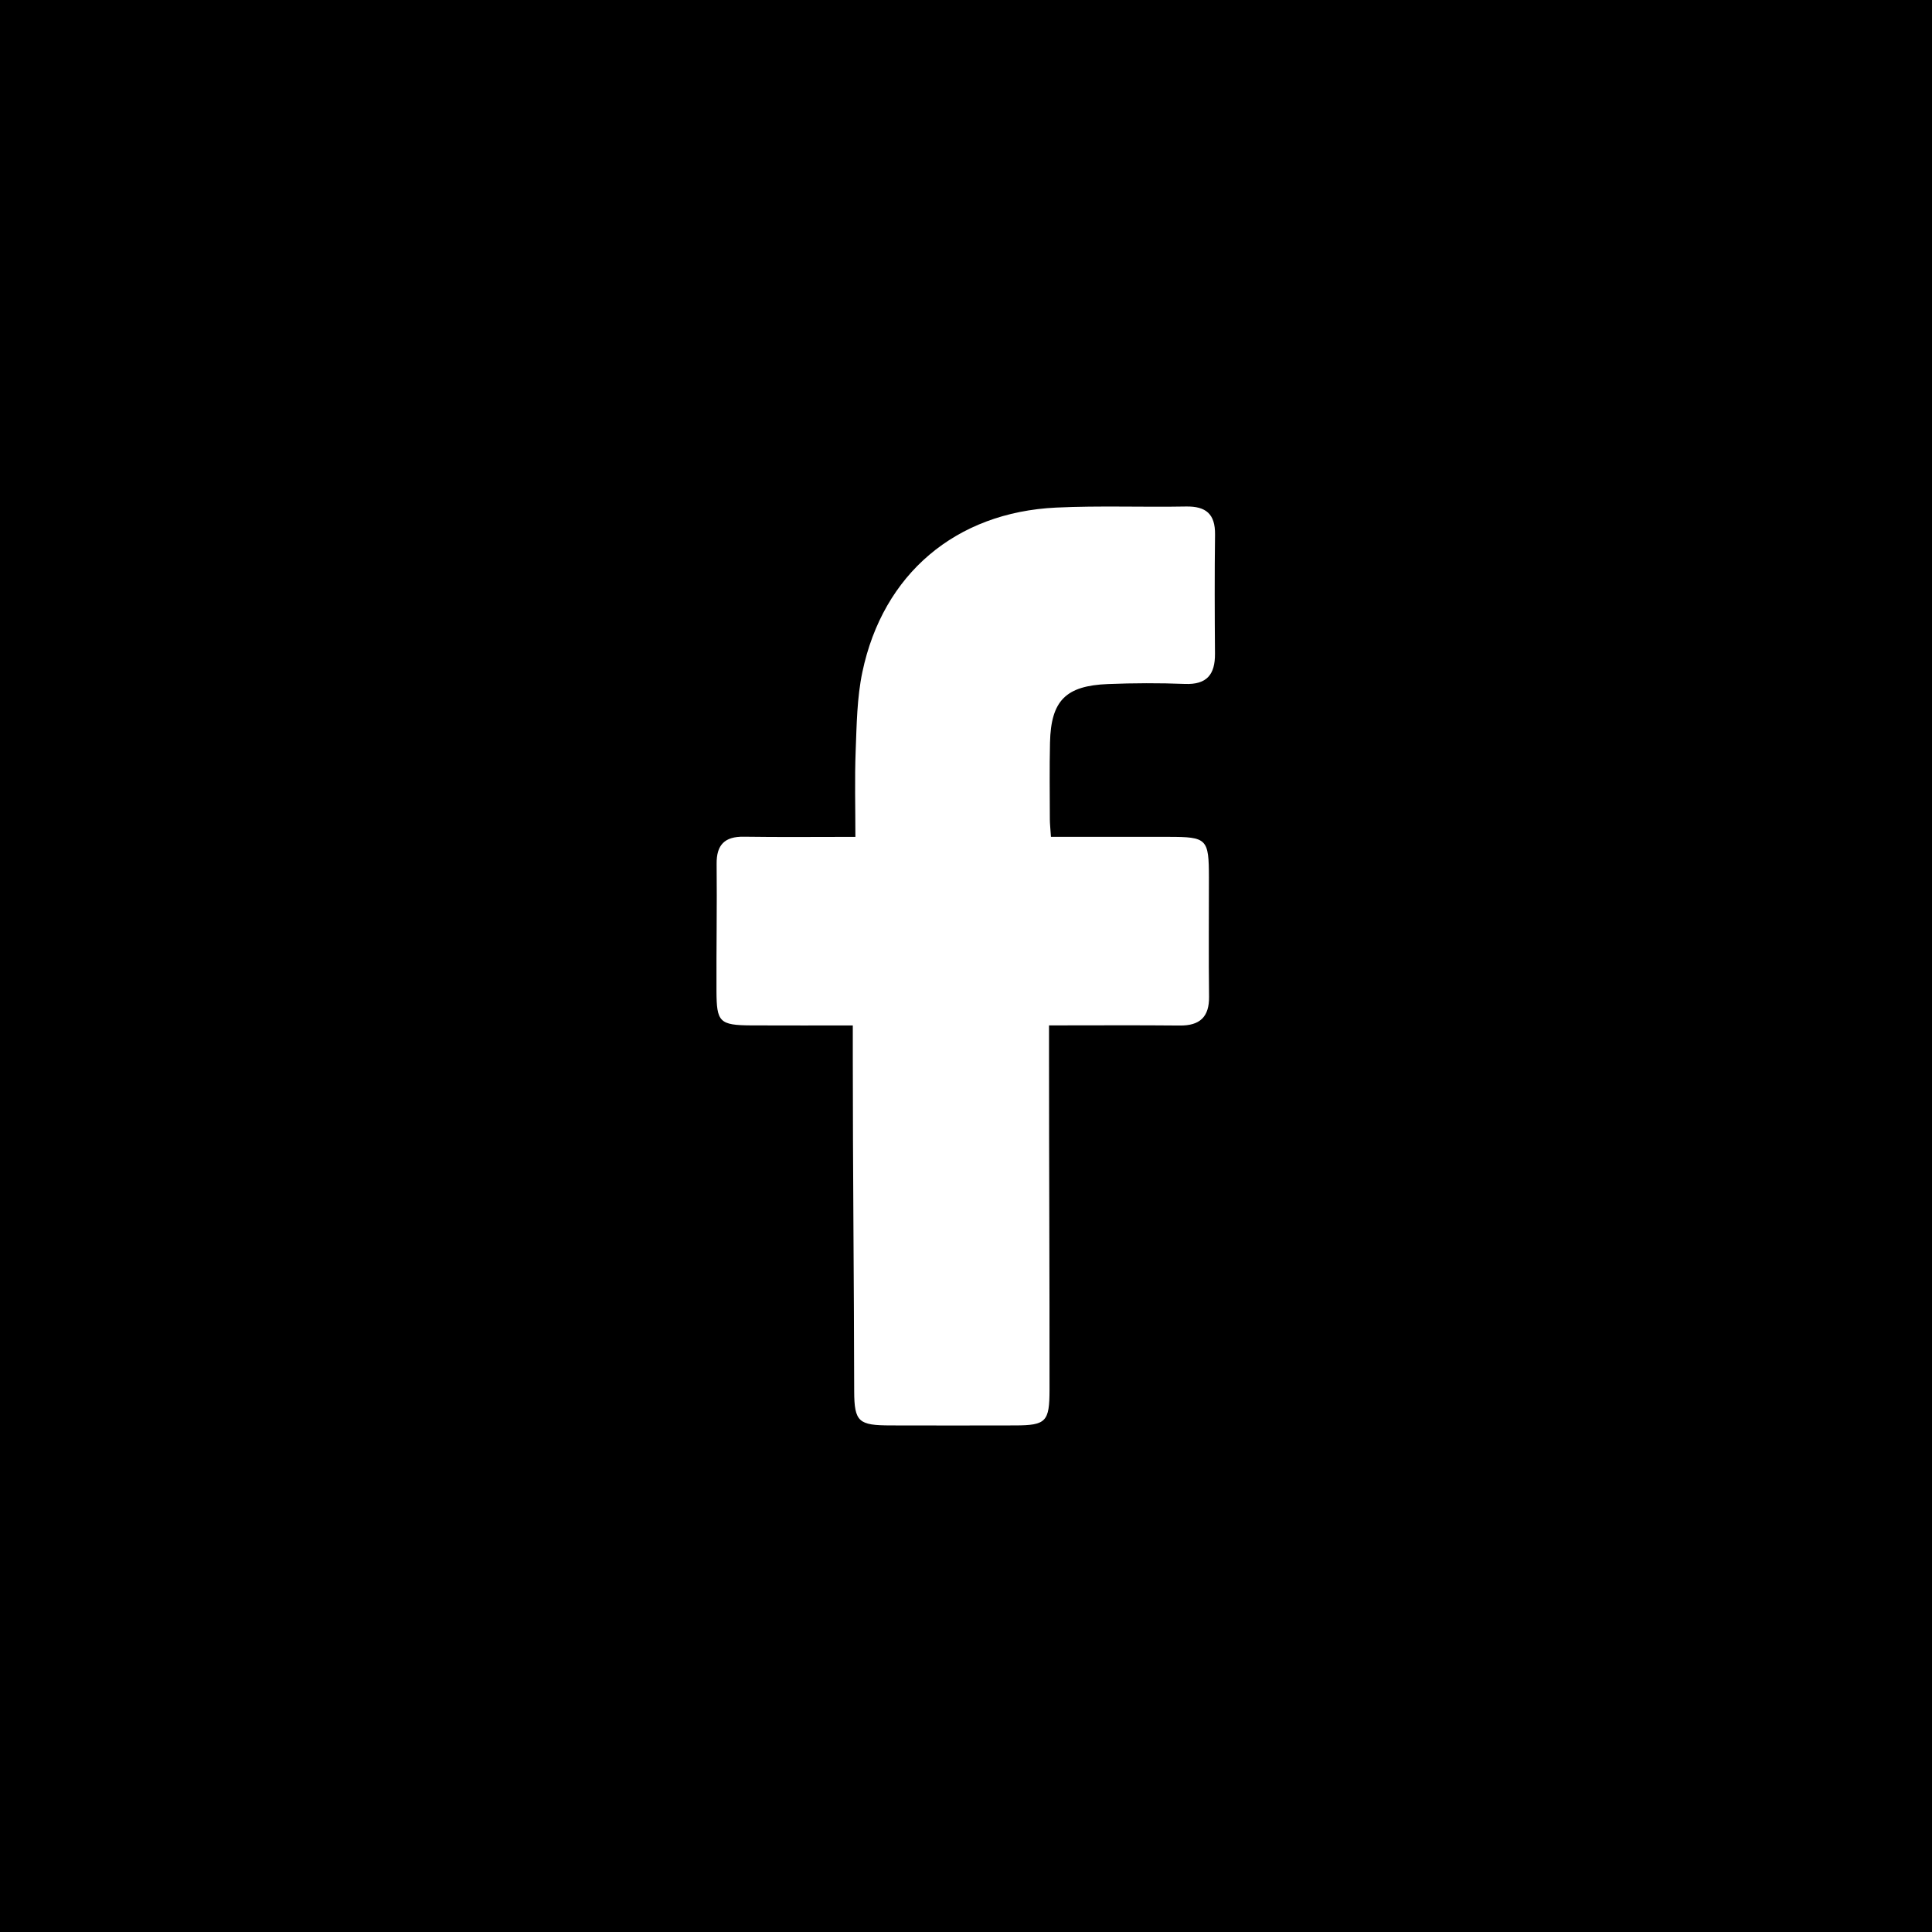
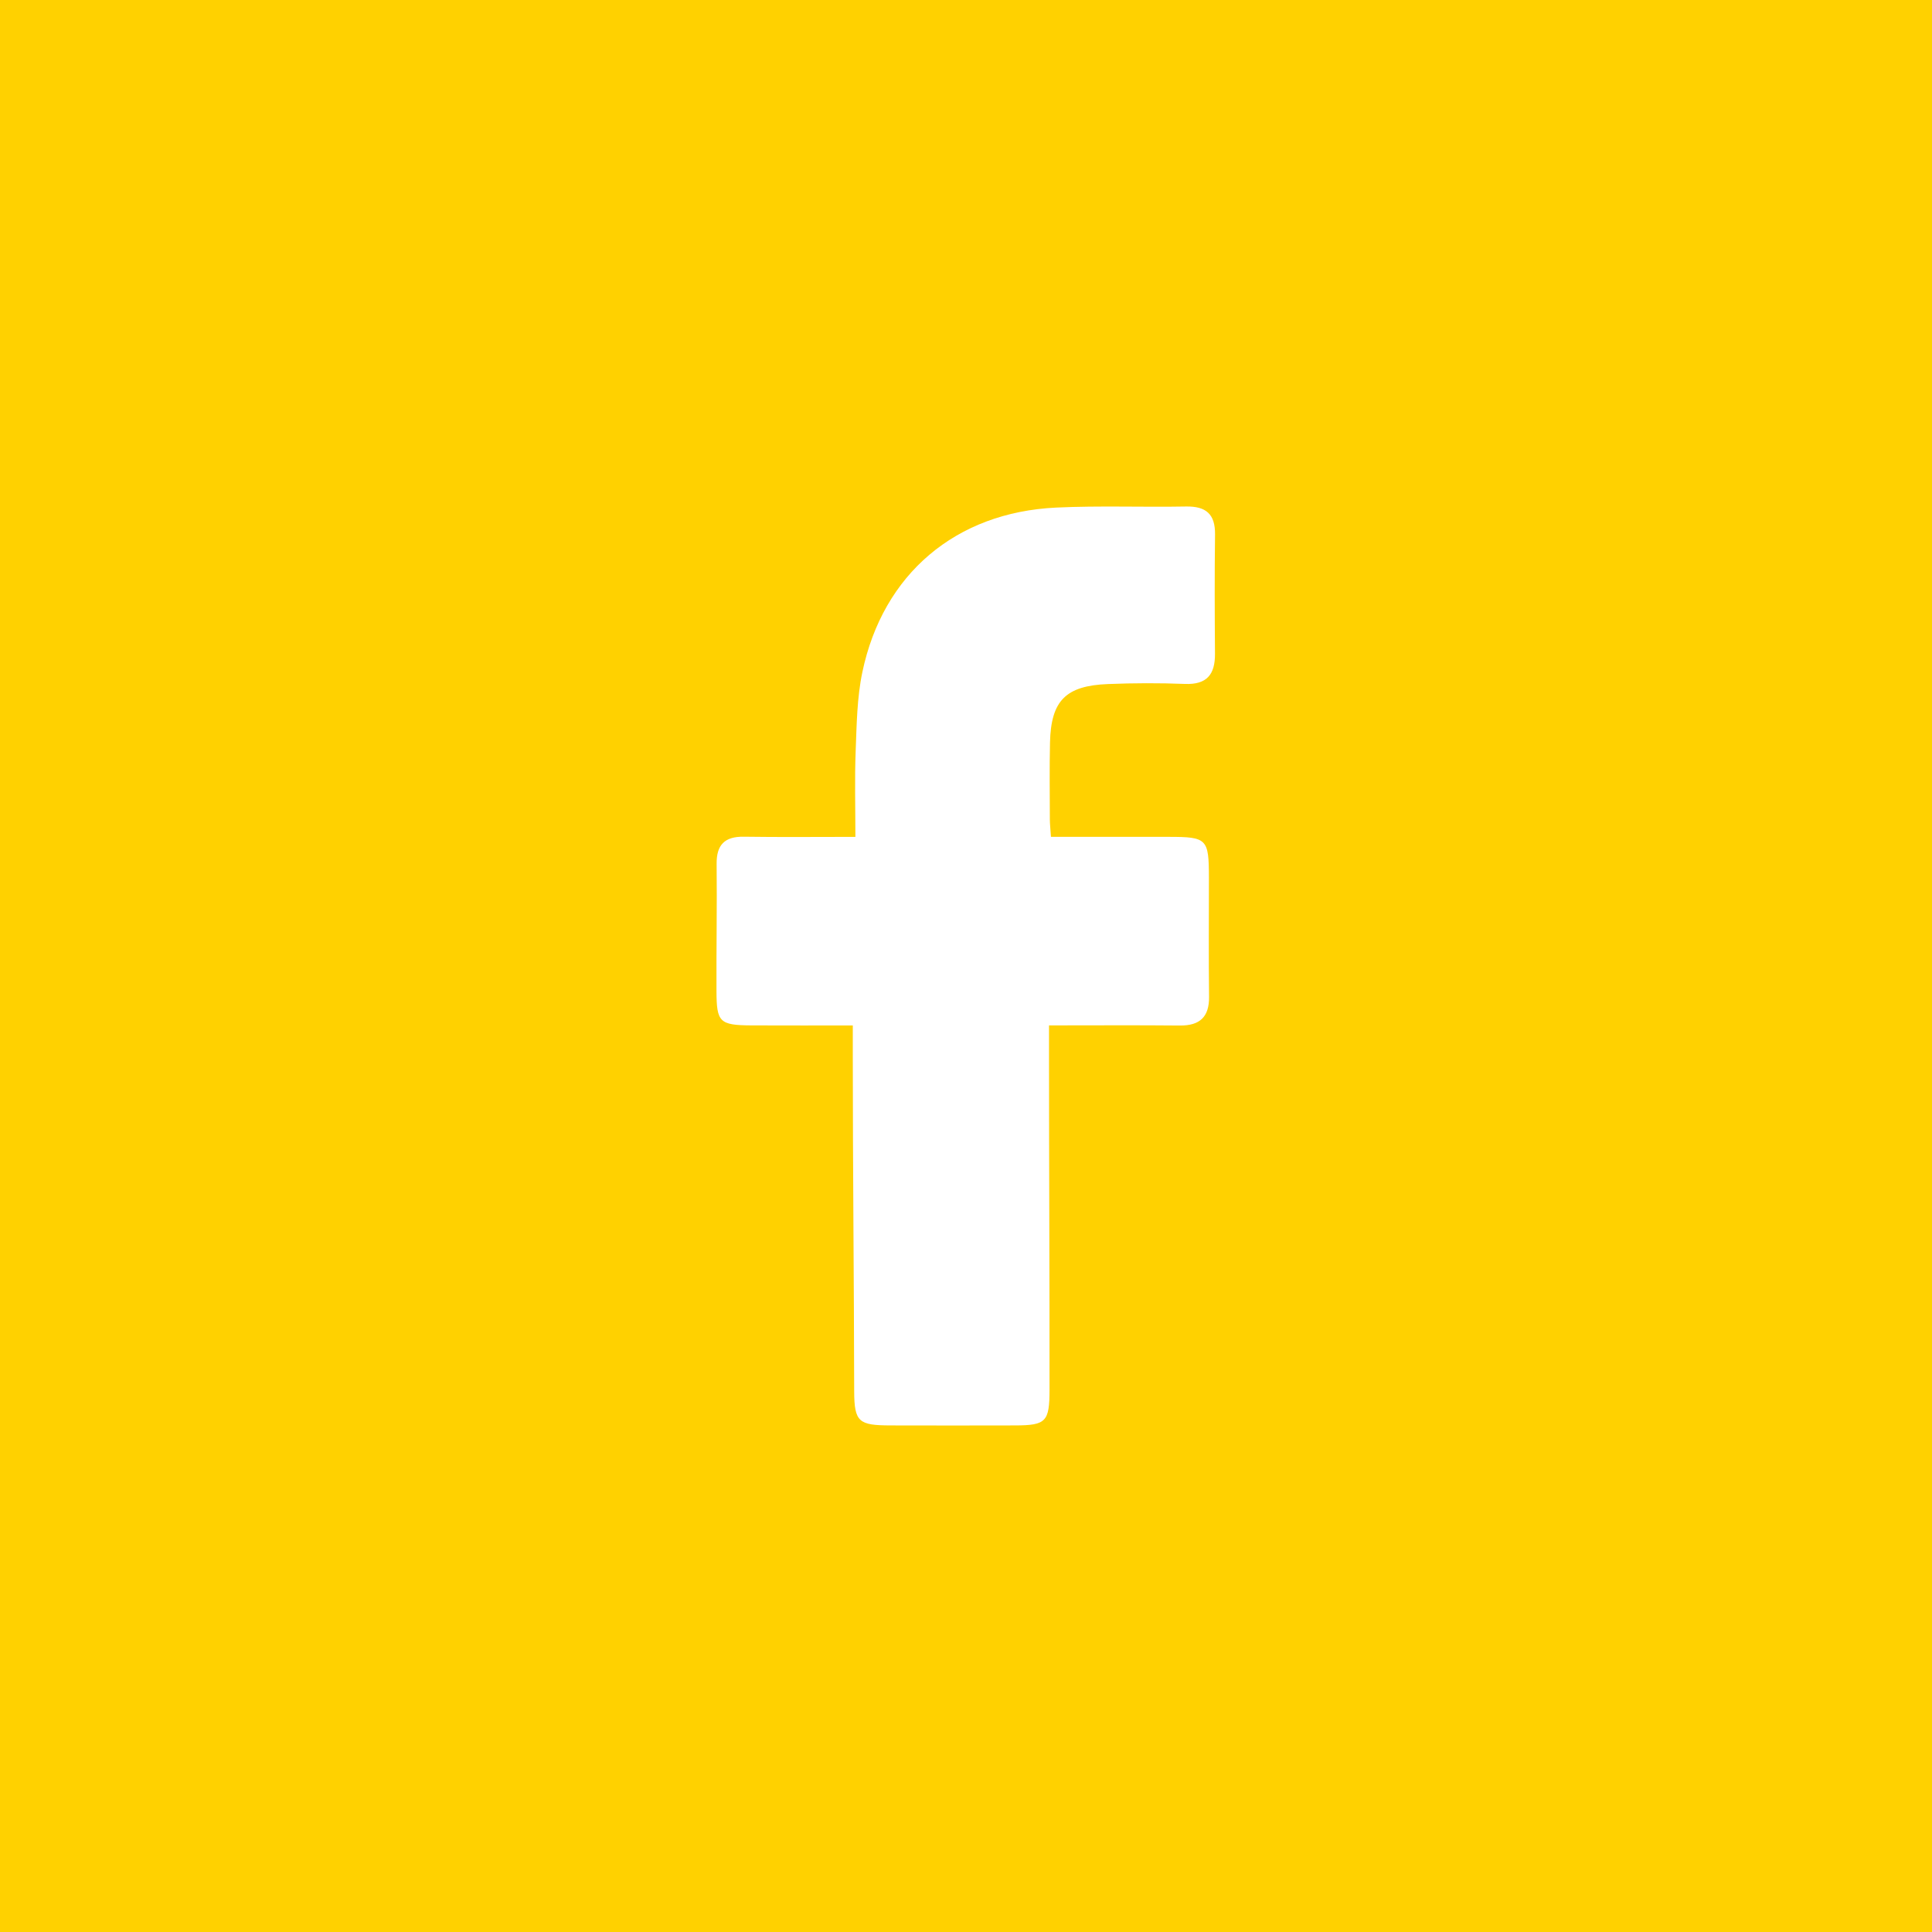
- <svg xmlns="http://www.w3.org/2000/svg" version="1.1" id="facebook" x="0px" y="0px" width="256px" height="256px" viewBox="0 0 256 256" enable-background="new 0 0 256 256" xml:space="preserve">
+ <svg xmlns="http://www.w3.org/2000/svg" version="1.1" id="facebook" x="0px" y="0px" width="256px" height="256px" fill="#ffd100" viewBox="0 0 256 256" enable-background="new 0 0 256 256" xml:space="preserve">
  <path d="M0,0v256h256V0H0z M160.991,86.626c0.02,2.732-1.062,4.115-3.987,3.999c-3.388-0.134-6.791-0.119-10.18,0.014  c-5.623,0.221-7.563,2.203-7.693,7.747c-0.079,3.392-0.028,6.788-0.021,10.182c0.001,0.582,0.071,1.163,0.147,2.319  c5.198,0,10.404-0.003,15.61,0.001c5.071,0.004,5.314,0.247,5.32,5.385c0.006,5.267-0.047,10.534,0.019,15.8  c0.033,2.667-1.214,3.842-3.872,3.815c-5.596-0.055-11.334-0.017-17.334-0.017c0,1.56,0,2.805,0,4.05  c0,14.747,0.08,29.493,0.067,44.24c-0.004,4.216-0.455,4.704-4.548,4.715c-5.501,0.015-10.984,0.013-16.484,0  c-4.232-0.01-4.844-0.414-4.851-4.575C113.16,169.555,113,154.809,113,140.062c0-1.257,0-2.514,0-4.186  c-4,0-9.016,0.018-13.426-0.005c-4.26-0.022-4.618-0.445-4.637-4.556c-0.026-5.618,0.079-11.236,0.02-16.853  c-0.026-2.509,1.059-3.631,3.597-3.593c4.775,0.071,9.563,0.021,14.789,0.021c0-3.969-0.105-7.674,0.037-11.37  c0.135-3.497,0.173-7.06,0.887-10.461c2.727-13.003,12.373-21.173,25.681-21.802c5.722-0.271,11.468-0.036,17.2-0.142  c2.651-0.049,3.886,1.001,3.851,3.713C160.931,76.092,160.953,81.36,160.991,86.626z" />
</svg>
